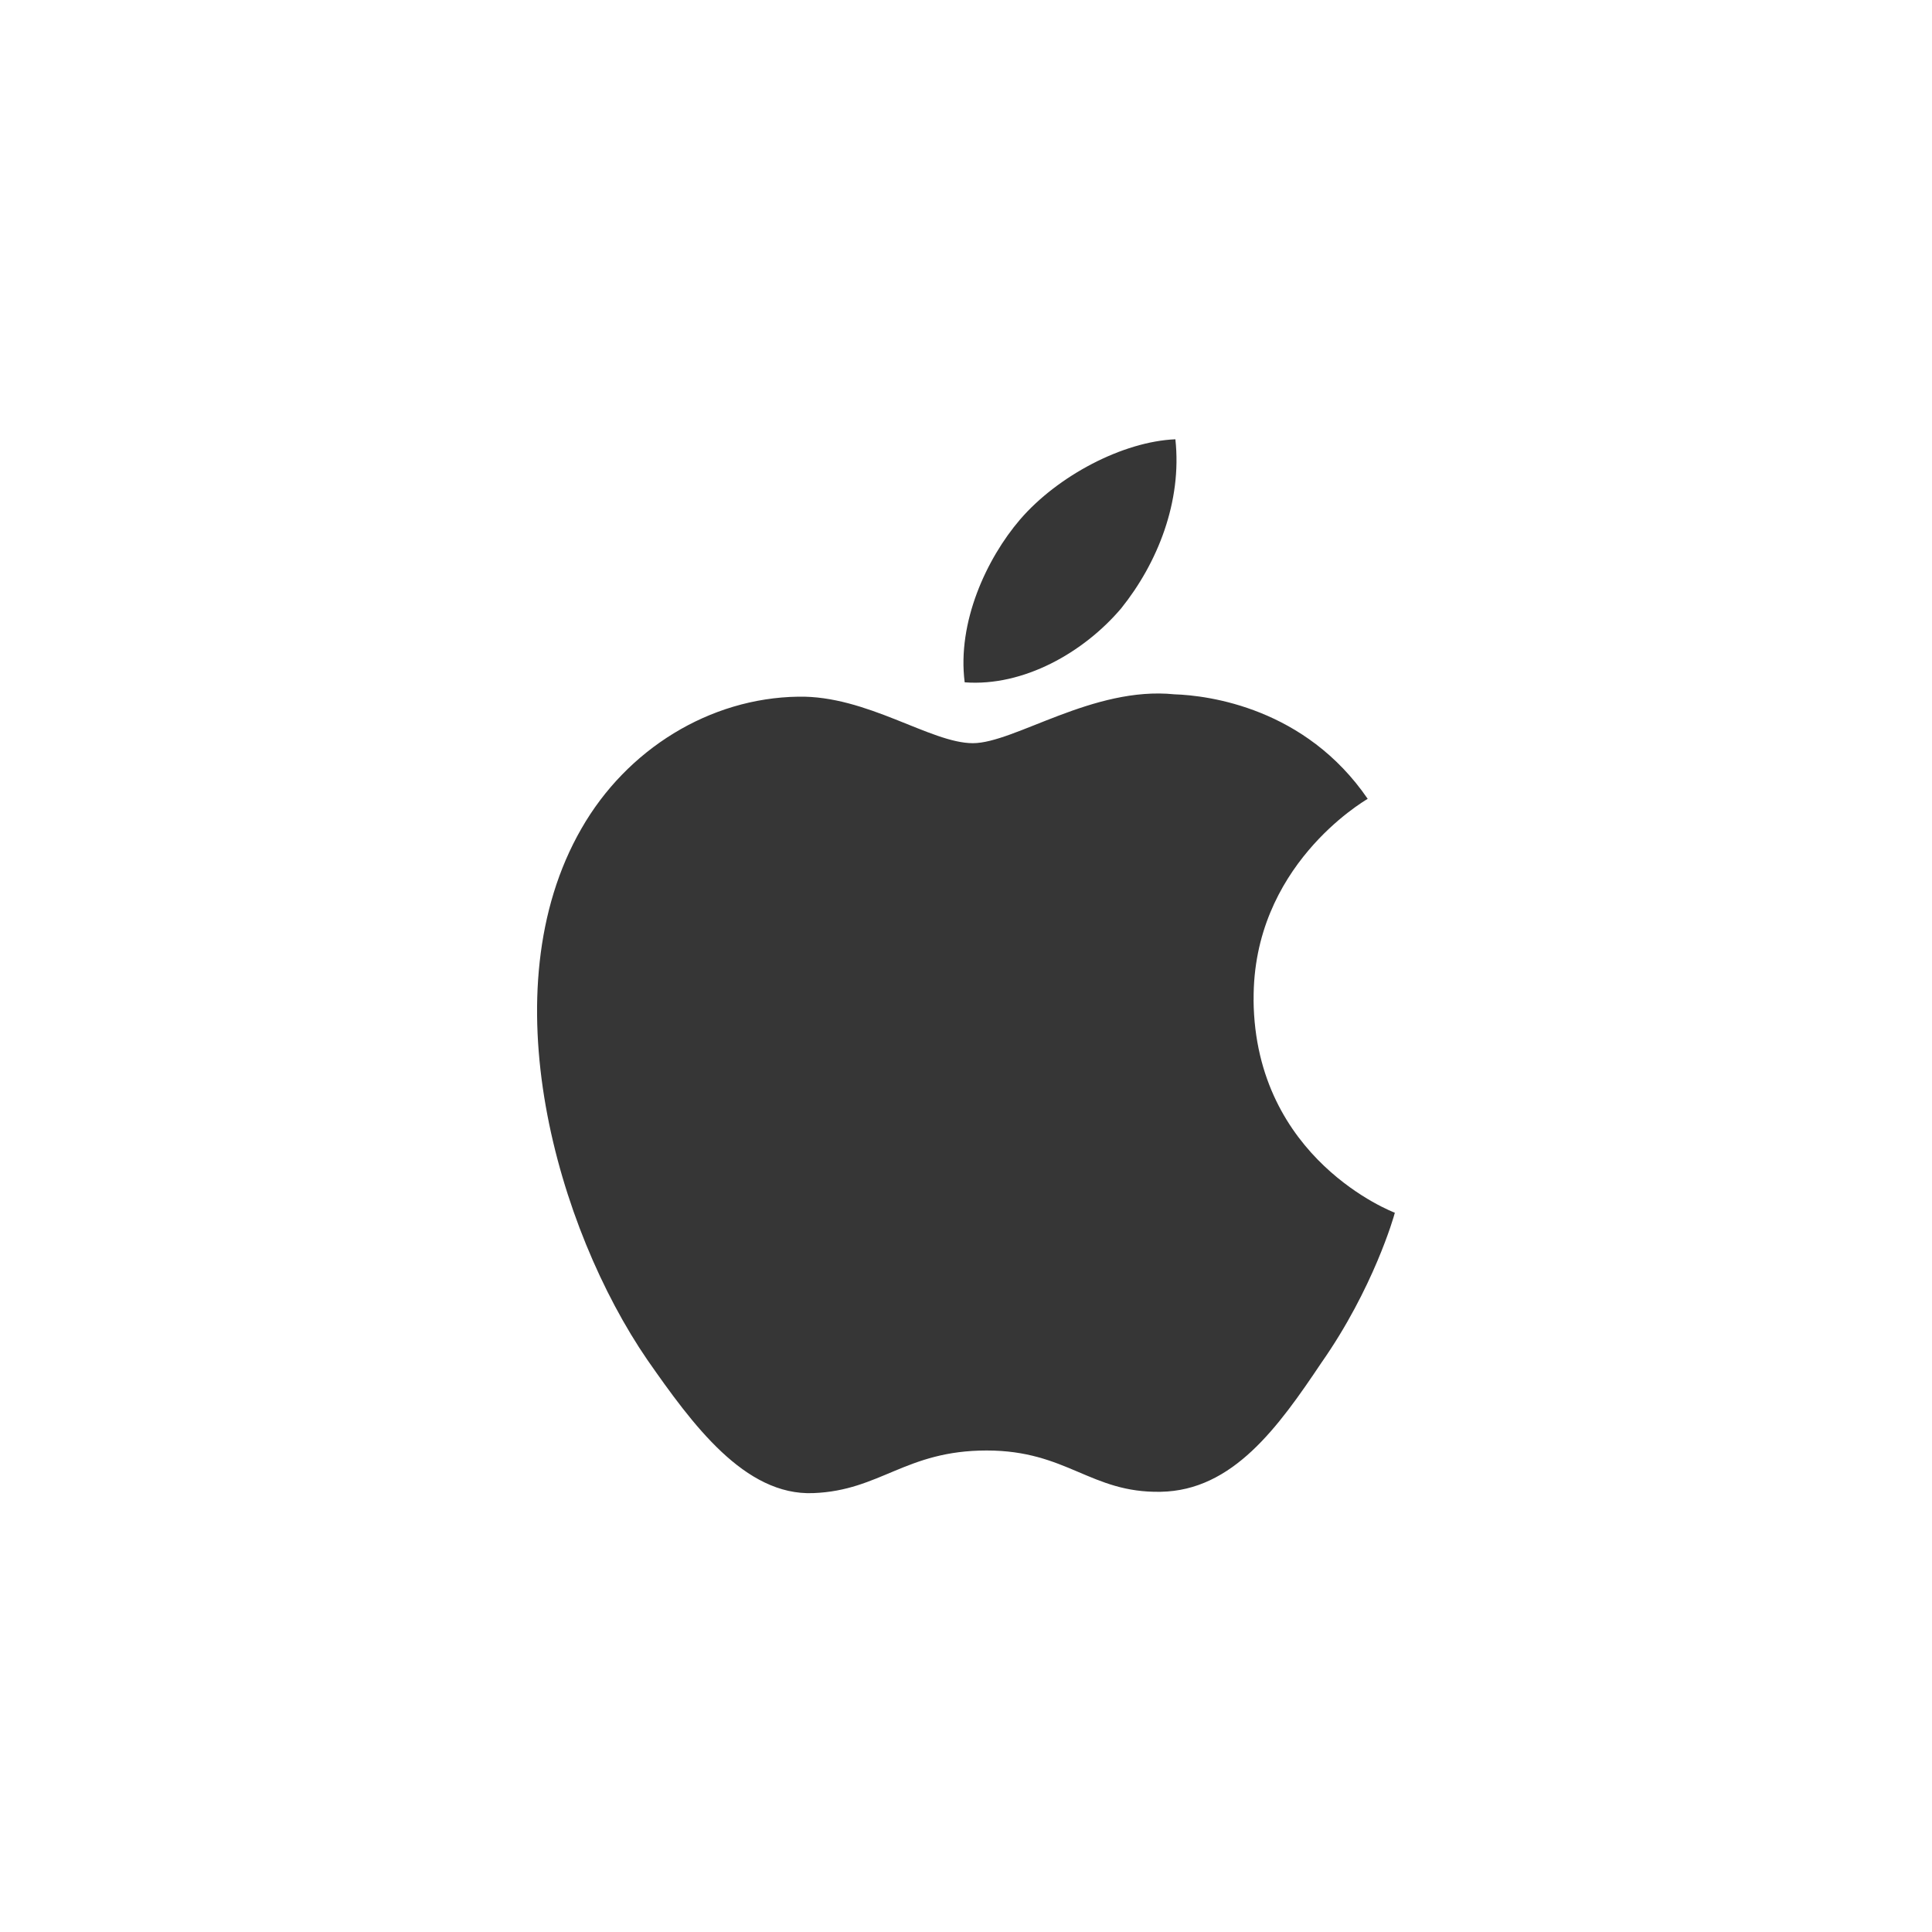
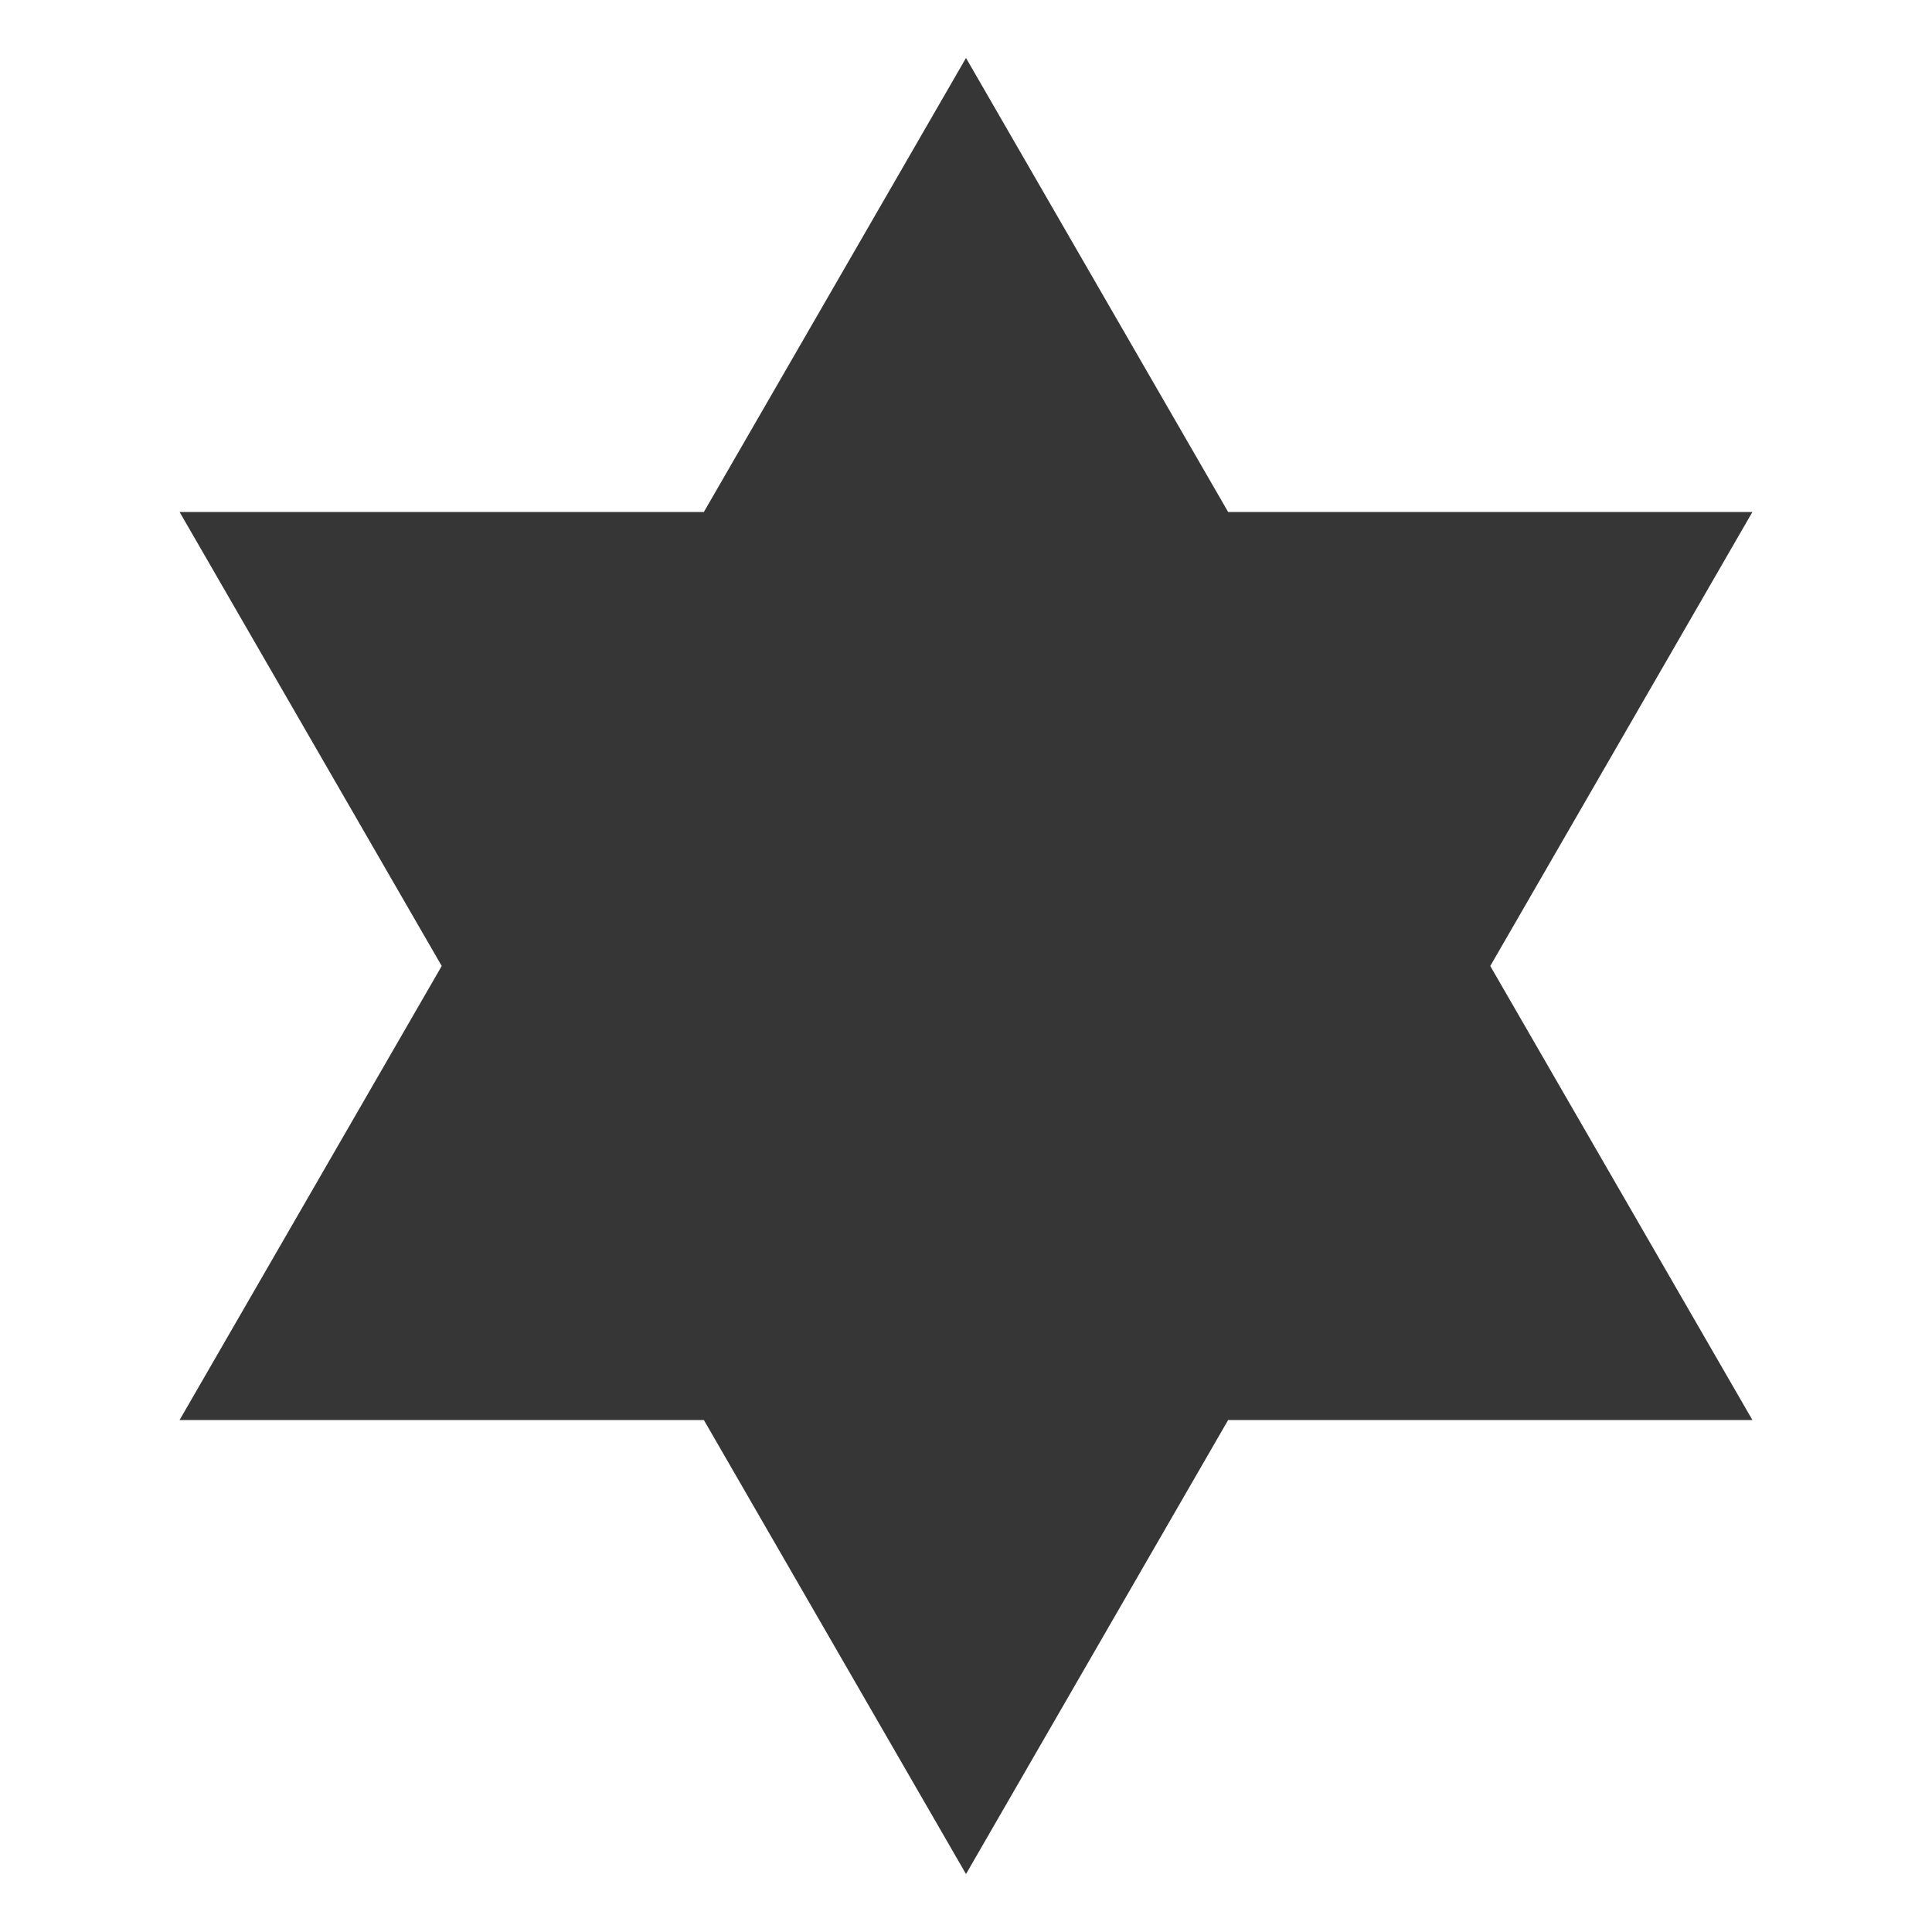
<svg xmlns="http://www.w3.org/2000/svg" width="22" height="22" version="1.1">
  <defs>
    <style id="current-color-scheme" type="text/css">.ColorScheme-Text { color:#363636; }</style>
  </defs>
-   <g class="ColorScheme-Text" fill="currentColor" transform="matrix(.75 0 0 .75 5 -208)">
-     <path d="m10.356 286.57c0.552-0.687 0.926-1.621 0.823-2.567-0.795 0.033-1.785 0.552-2.359 1.219-0.507 0.592-0.957 1.559-0.84 2.471 0.892 0.067 1.806-0.451 2.377-1.124zm2.011 5.945c-0.019-2.023 1.656-3.006 1.732-3.053-0.947-1.383-2.417-1.57-2.935-1.587-1.235-0.126-2.43 0.742-3.06 0.742-0.641-8e-5 -1.609-0.727-2.652-0.706-1.344 0.02-2.602 0.798-3.291 2.003-1.418 2.463-0.361 6.08 1.001 8.066 0.682 0.978 1.477 2.066 2.52 2.023 1.02-0.039 1.4-0.647 2.632-0.647 1.22 0 1.577 0.647 2.641 0.627 1.095-0.018 1.784-0.979 2.442-1.961 0.785-1.12 1.101-2.218 1.114-2.276-0.024-9e-3 -2.122-0.807-2.145-3.229z" />
-   </g>
+   <path class="ColorScheme-Text" d="M11.000 0.660 L13.985 5.830 L19.955 5.830 L16.970 11.000 L19.955 16.170 L13.985 16.170 L11.000 21.340 L8.015 16.170 L2.045 16.170 L5.030 11.000 L2.045 5.830 L8.015 5.830 Z" fill="currentColor" />
</svg>
